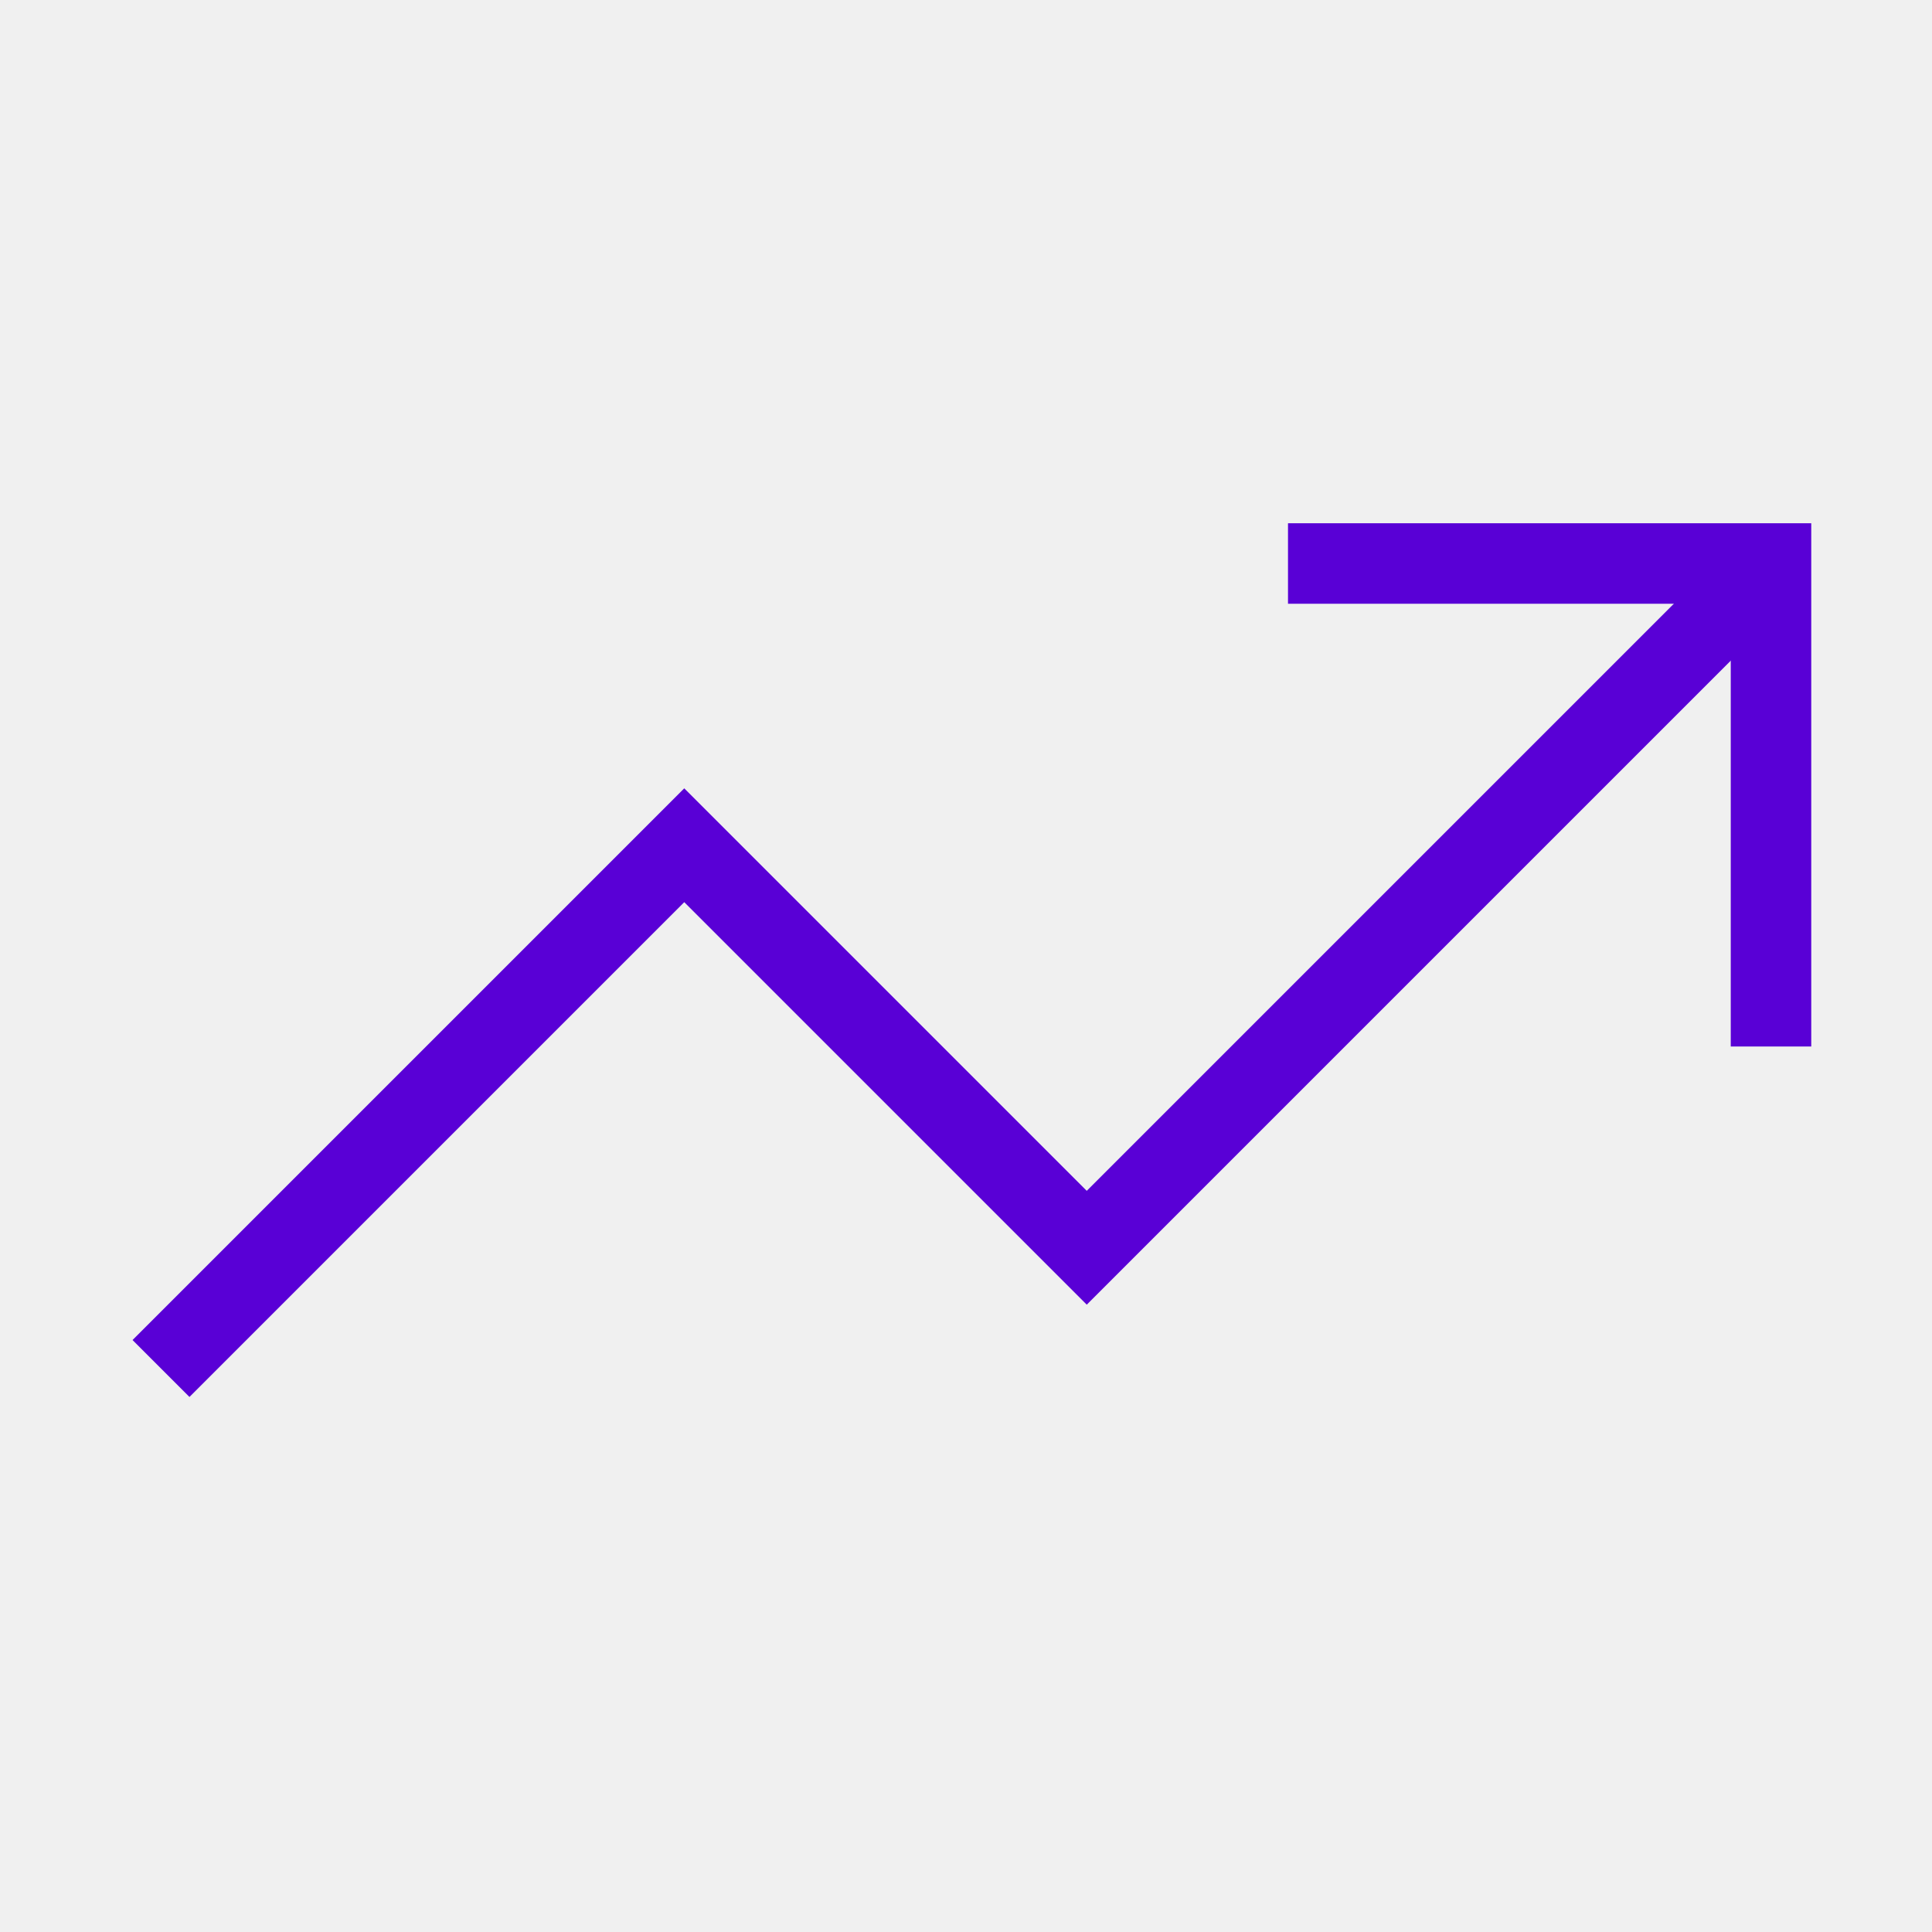
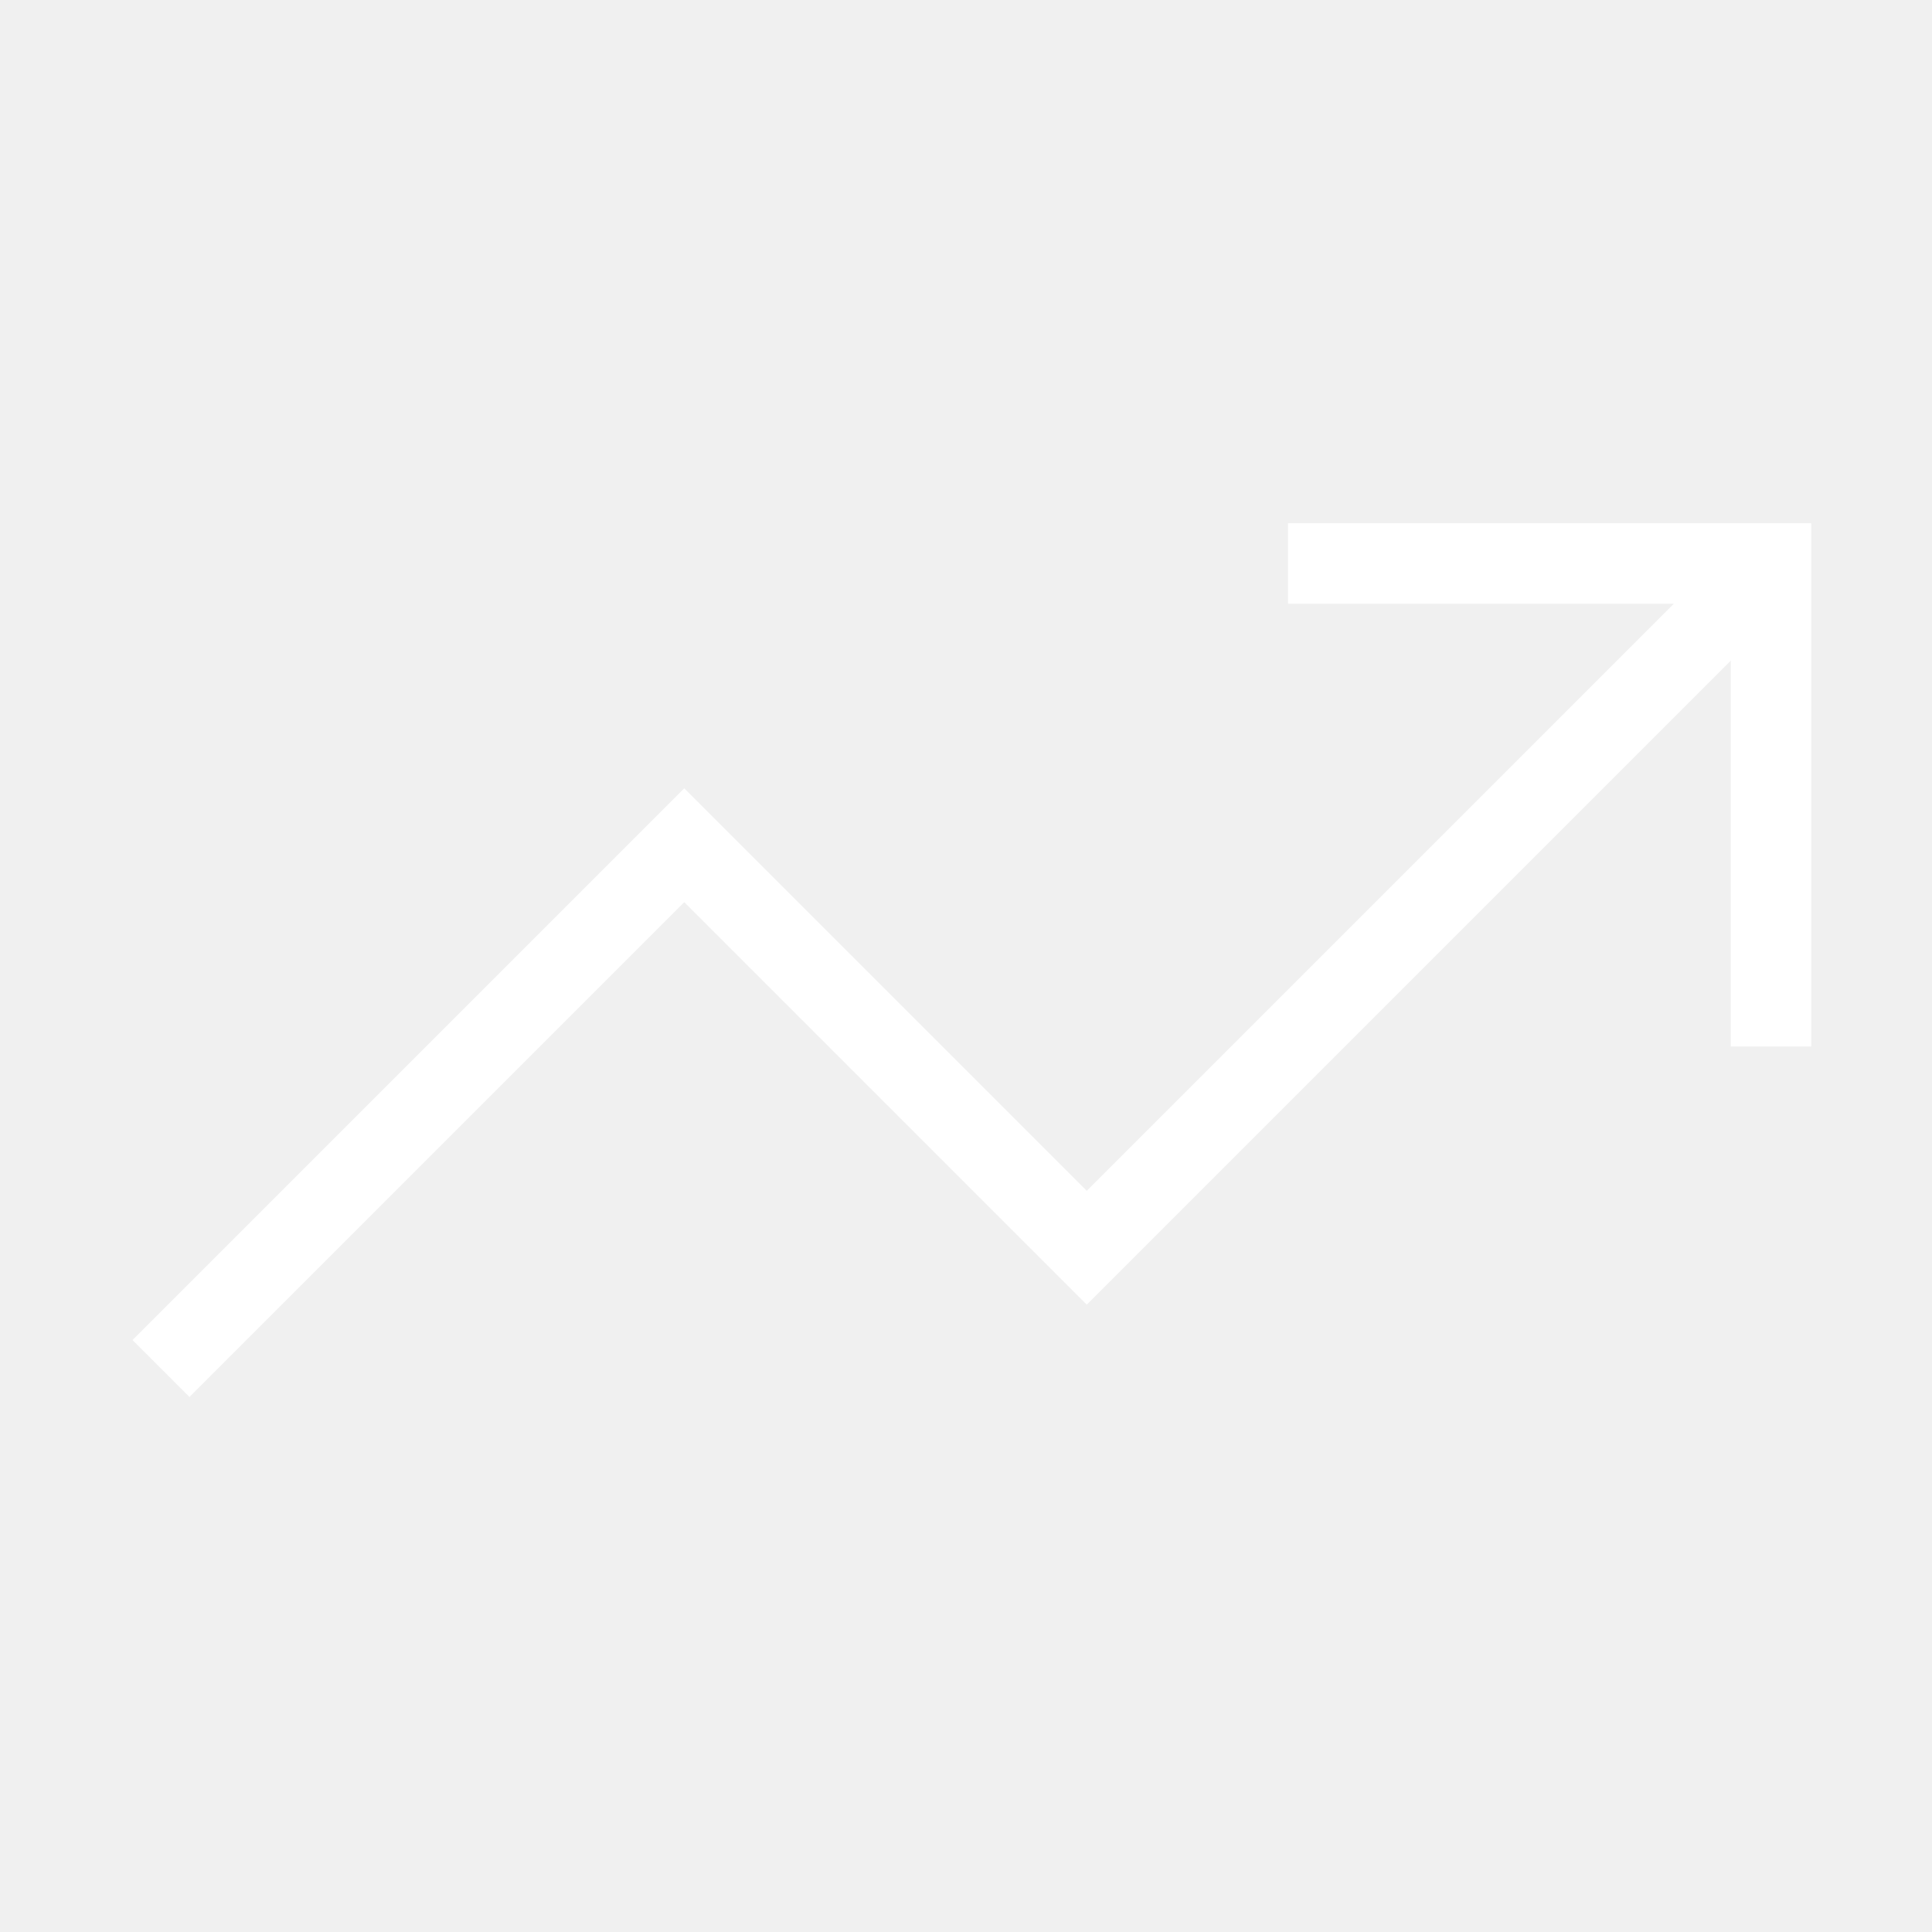
- <svg xmlns="http://www.w3.org/2000/svg" width="22" height="22" viewBox="0 0 24 24" fill="none" stroke="#5900d6" strokeWidth="2" strokeLinecap="round" strokeLinejoin="round">
+ <svg xmlns="http://www.w3.org/2000/svg" width="22" height="22" viewBox="0 0 24 24" fill="none" stroke="#fff" strokeWidth="2" strokeLinecap="round" strokeLinejoin="round">
  <polyline points="22 7 13.5 15.5 8.5 10.5 2 17" />
  <polyline points="16 7 22 7 22 13" />
</svg>
